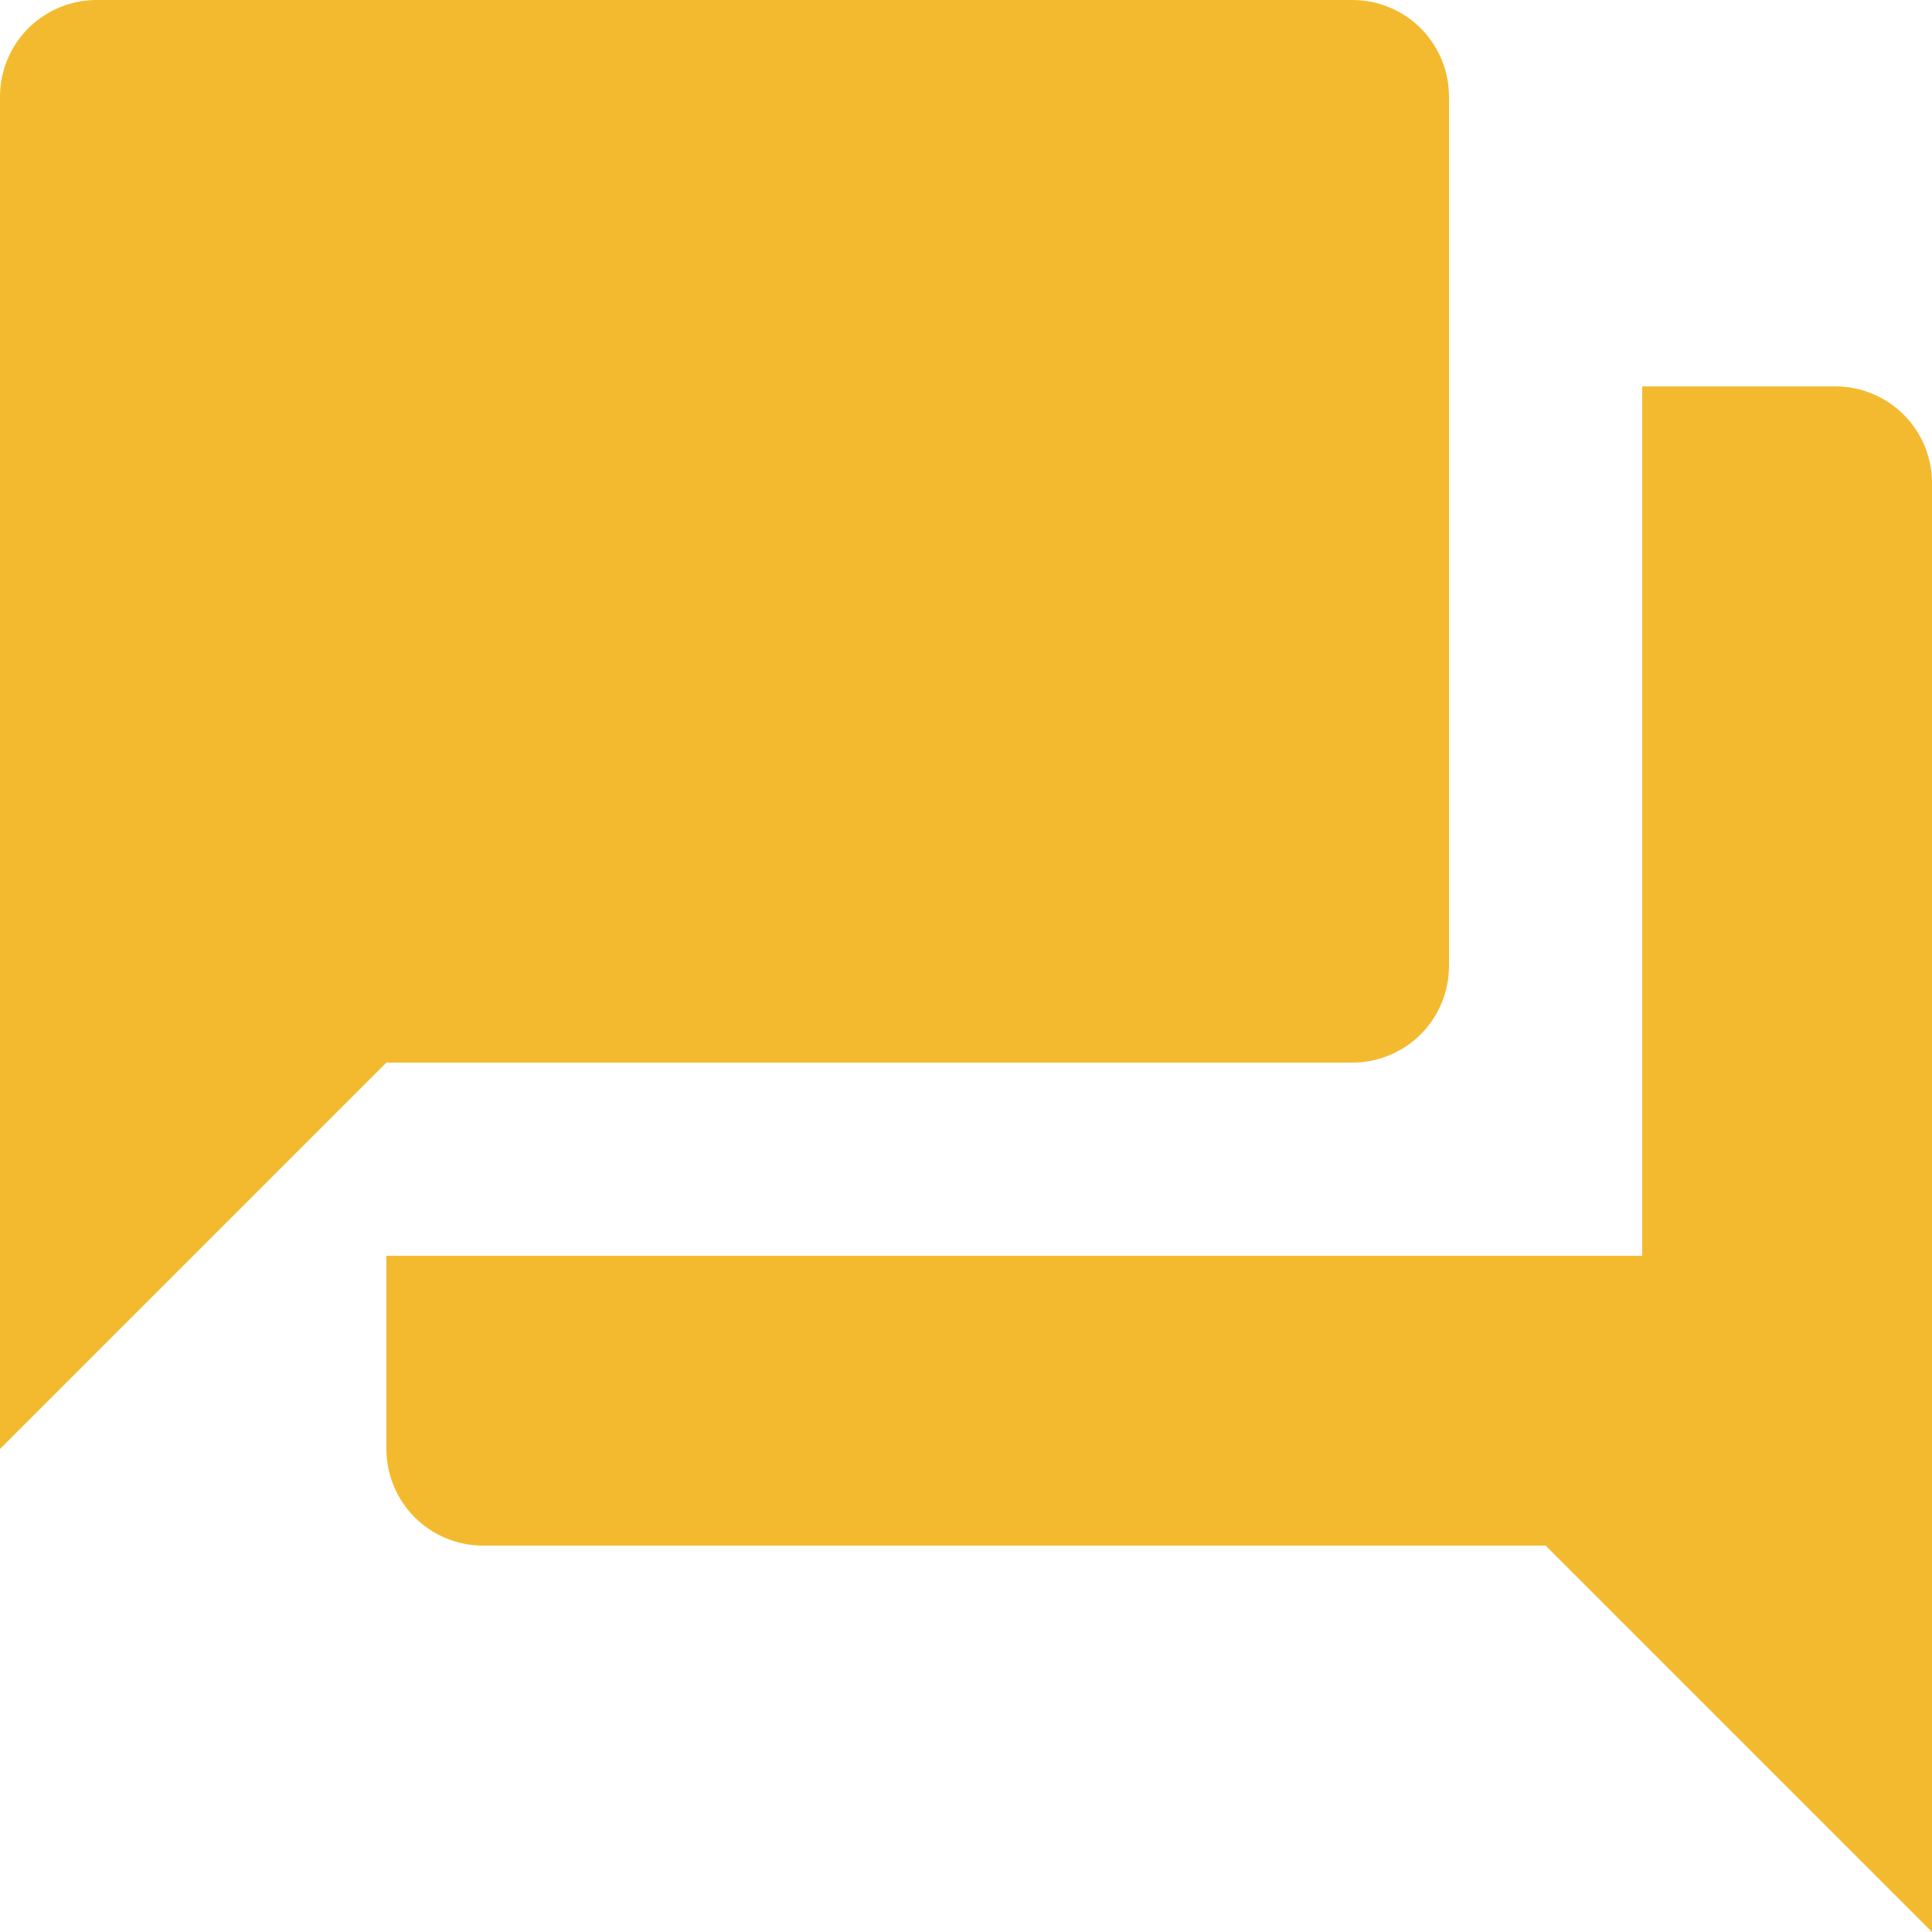
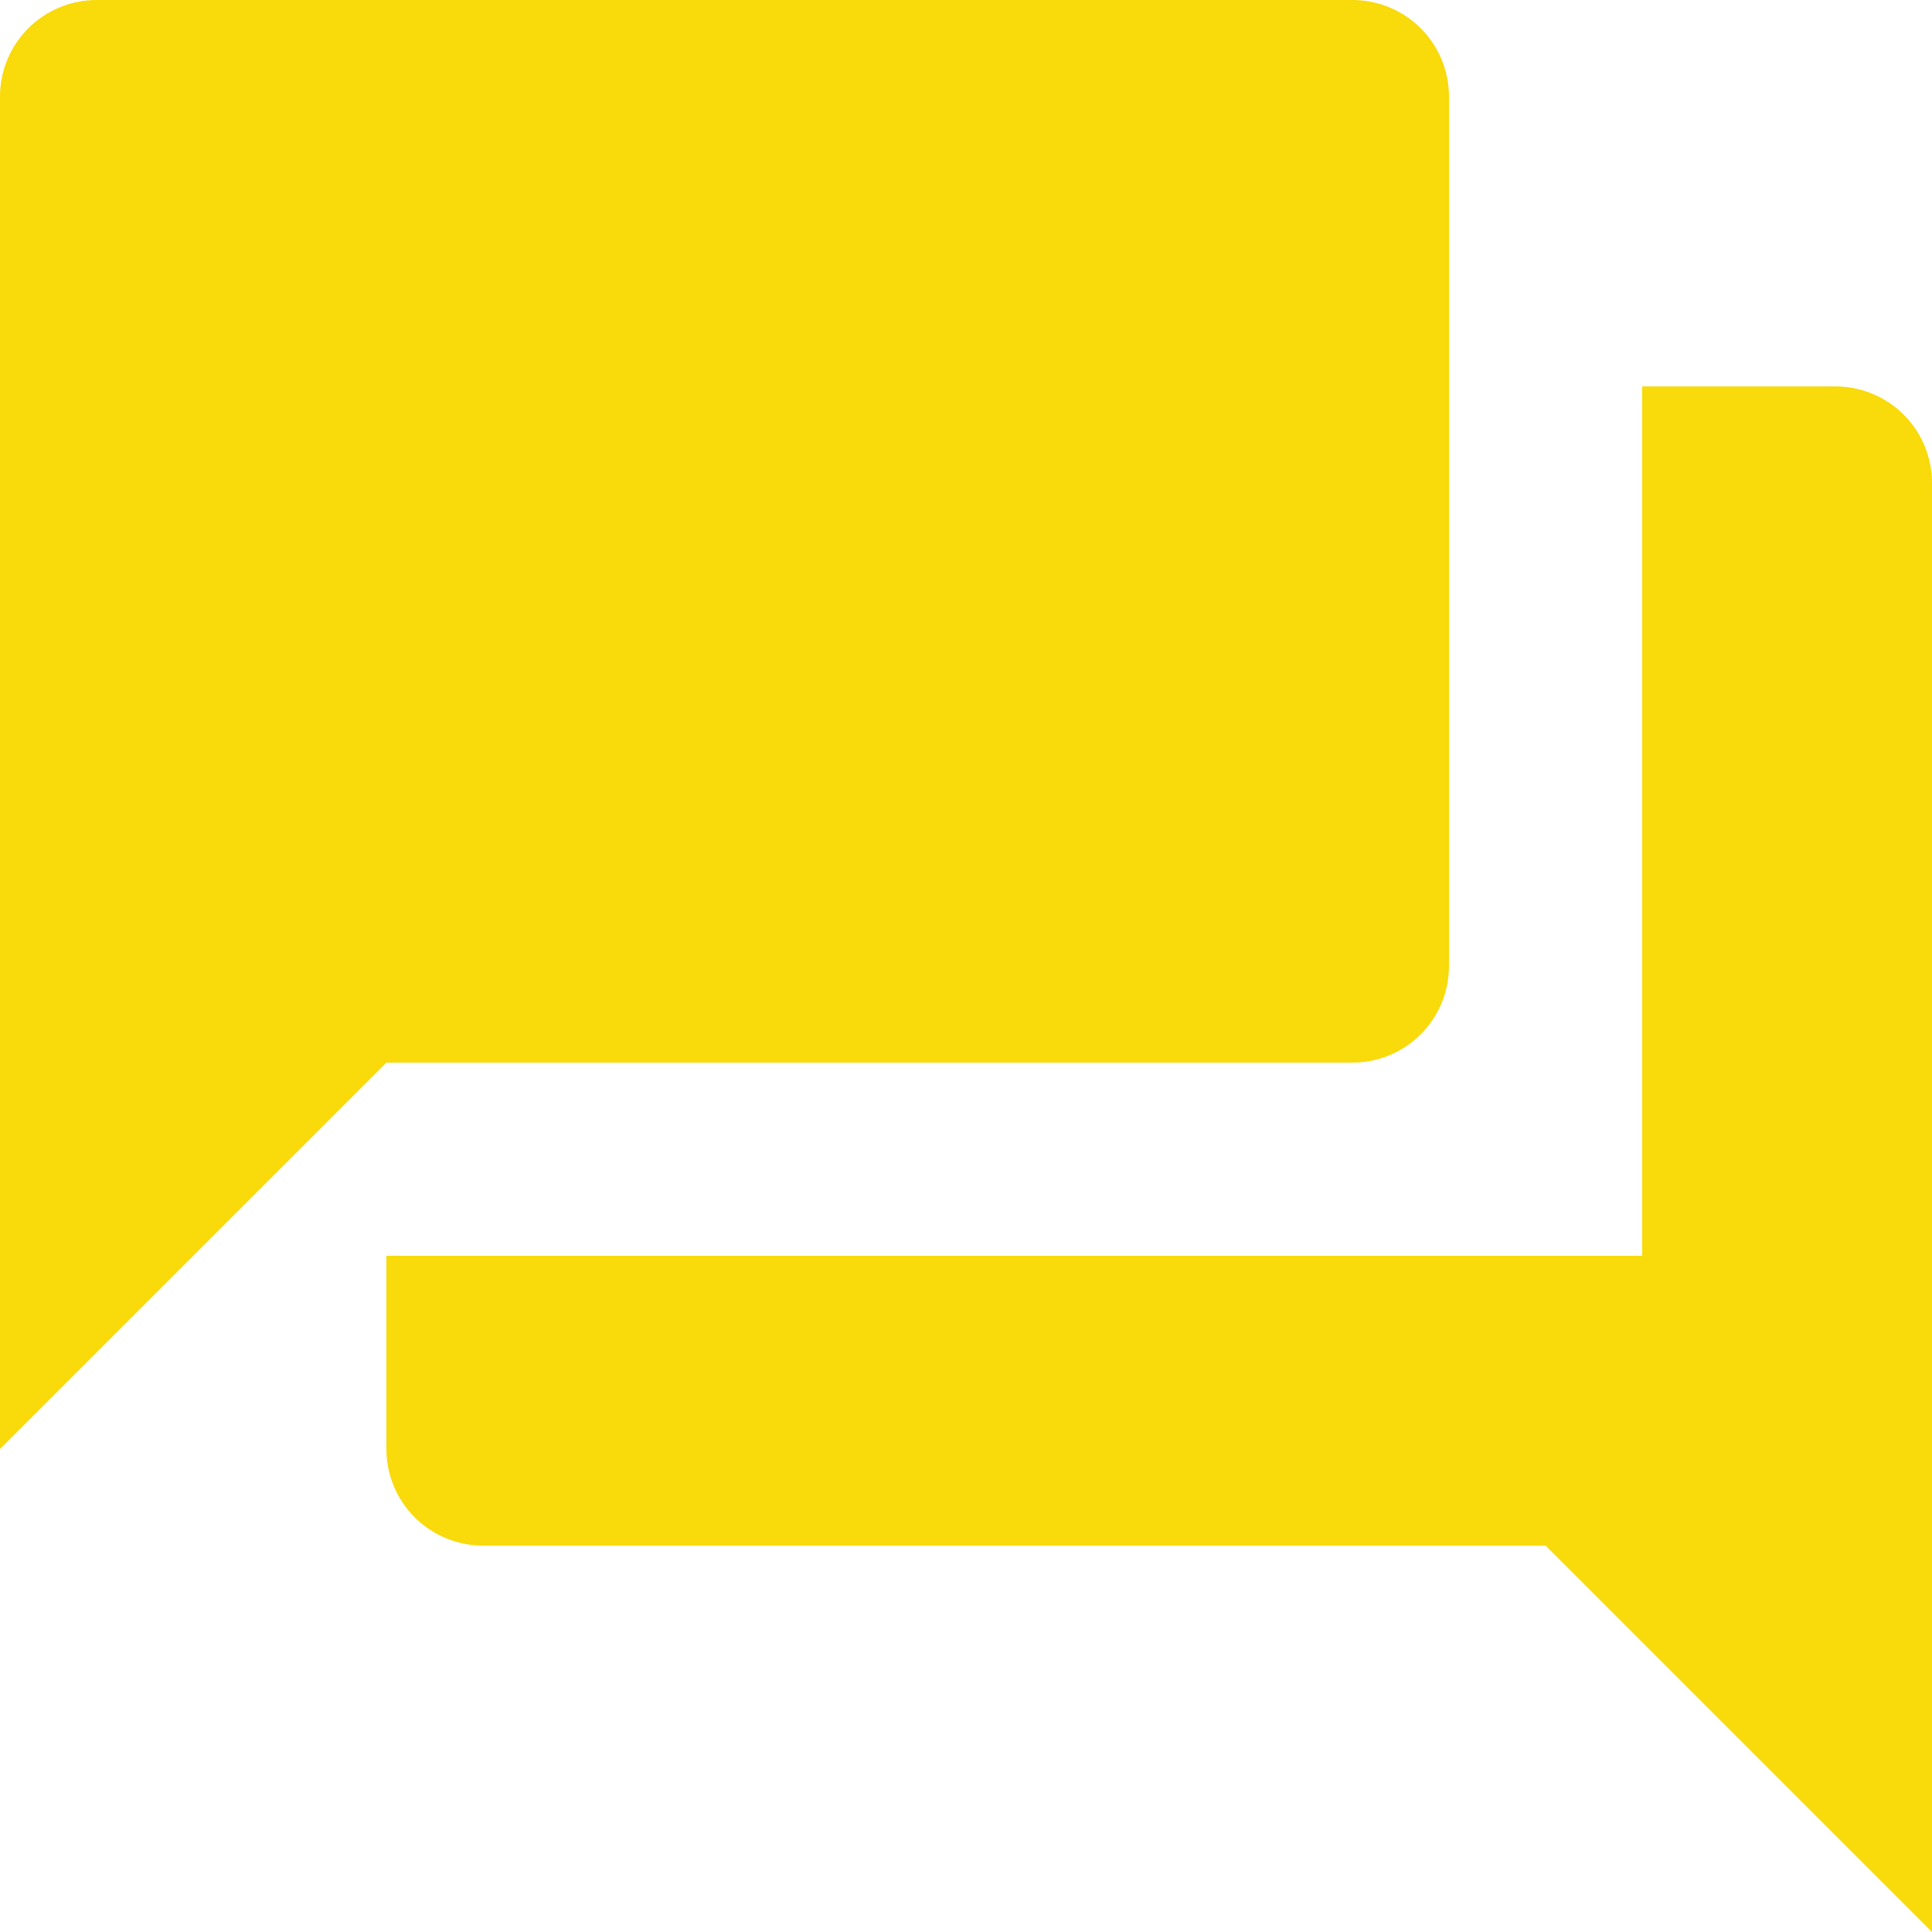
<svg xmlns="http://www.w3.org/2000/svg" width="30" height="30" viewBox="0 0 30 30" fill="none">
-   <path d="M22.5 15V1.5C22.5 1.102 22.342 0.721 22.061 0.439C21.779 0.158 21.398 0 21 0H1.5C1.102 0 0.721 0.158 0.439 0.439C0.158 0.721 0 1.102 0 1.5V22.5L6 16.5H21C21.398 16.5 21.779 16.342 22.061 16.061C22.342 15.779 22.5 15.398 22.5 15ZM28.5 6H25.5V19.5H6V22.5C6 22.898 6.158 23.279 6.439 23.561C6.721 23.842 7.102 24 7.5 24H24L30 30V7.5C30 7.102 29.842 6.721 29.561 6.439C29.279 6.158 28.898 6 28.5 6Z" fill="#f4ba2f" />
+   <path d="M22.5 15V1.5C22.5 1.102 22.342 0.721 22.061 0.439C21.779 0.158 21.398 0 21 0H1.5C1.102 0 0.721 0.158 0.439 0.439C0.158 0.721 0 1.102 0 1.5V22.5L6 16.5H21C21.398 16.5 21.779 16.342 22.061 16.061C22.342 15.779 22.5 15.398 22.5 15ZM28.5 6H25.5V19.5H6V22.5C6 22.898 6.158 23.279 6.439 23.561C6.721 23.842 7.102 24 7.5 24H24L30 30V7.5C30 7.102 29.842 6.721 29.561 6.439C29.279 6.158 28.898 6 28.5 6Z" fill="#F9DA0A" />
</svg>
